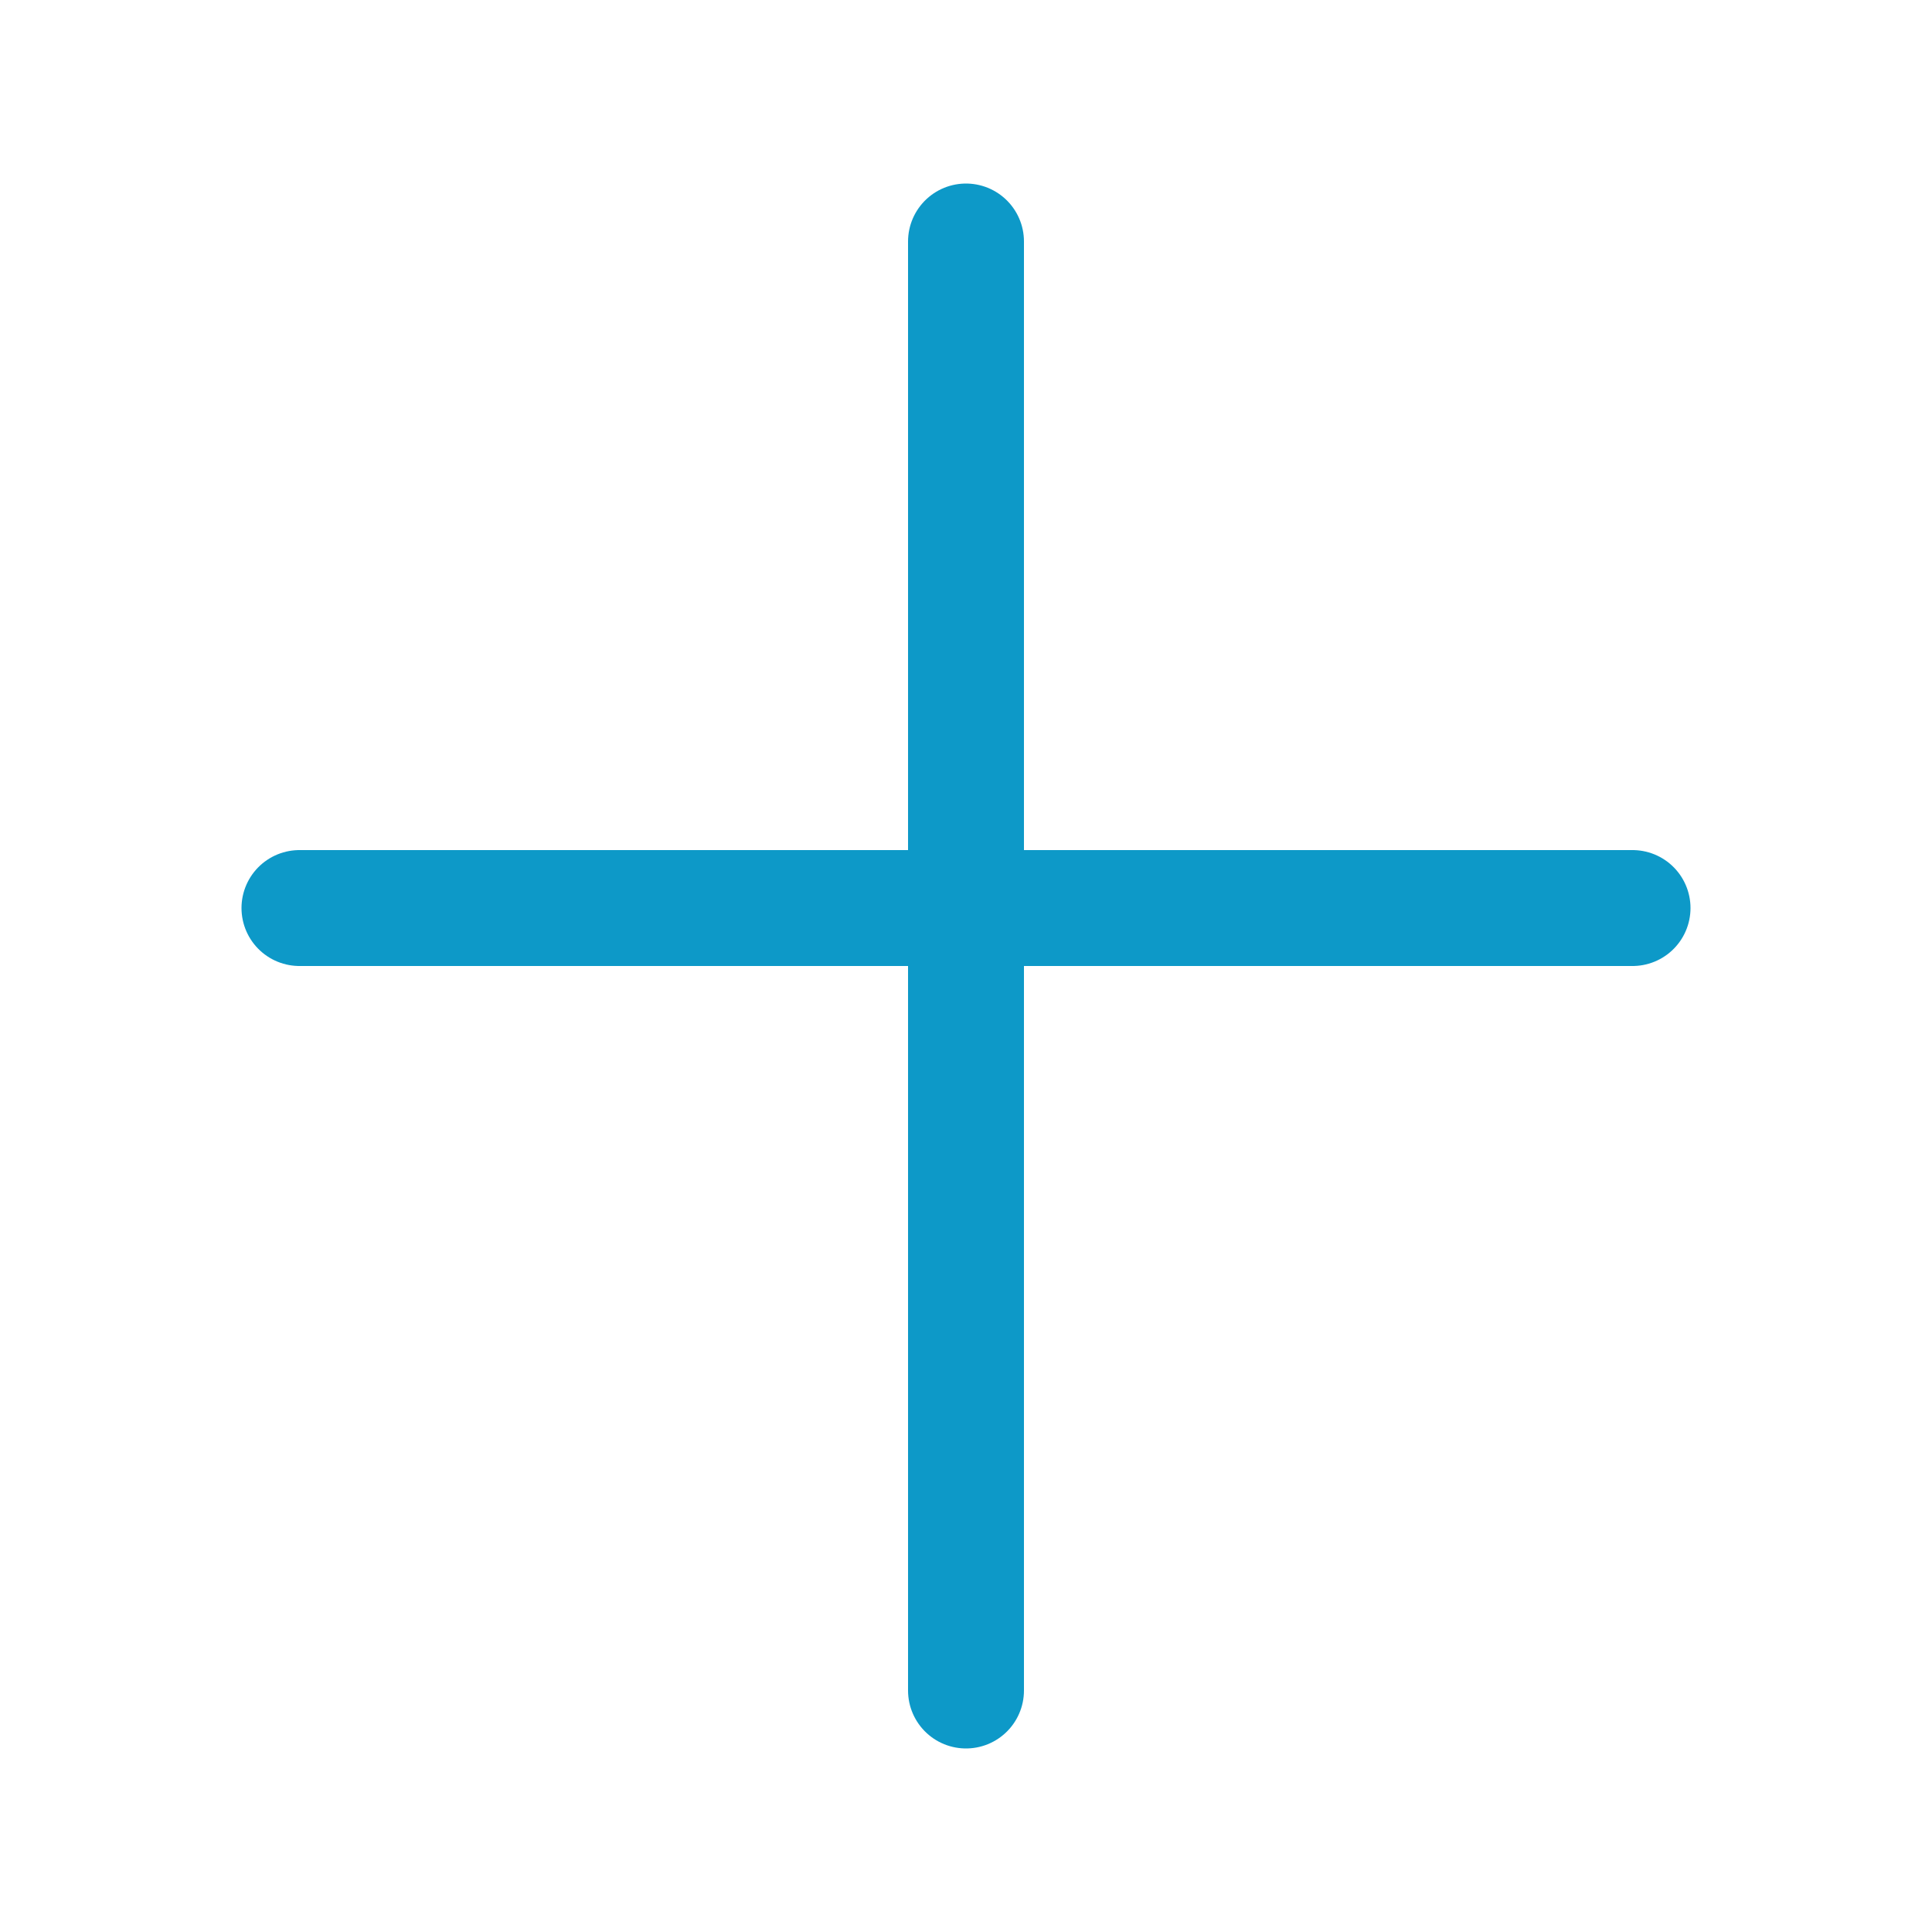
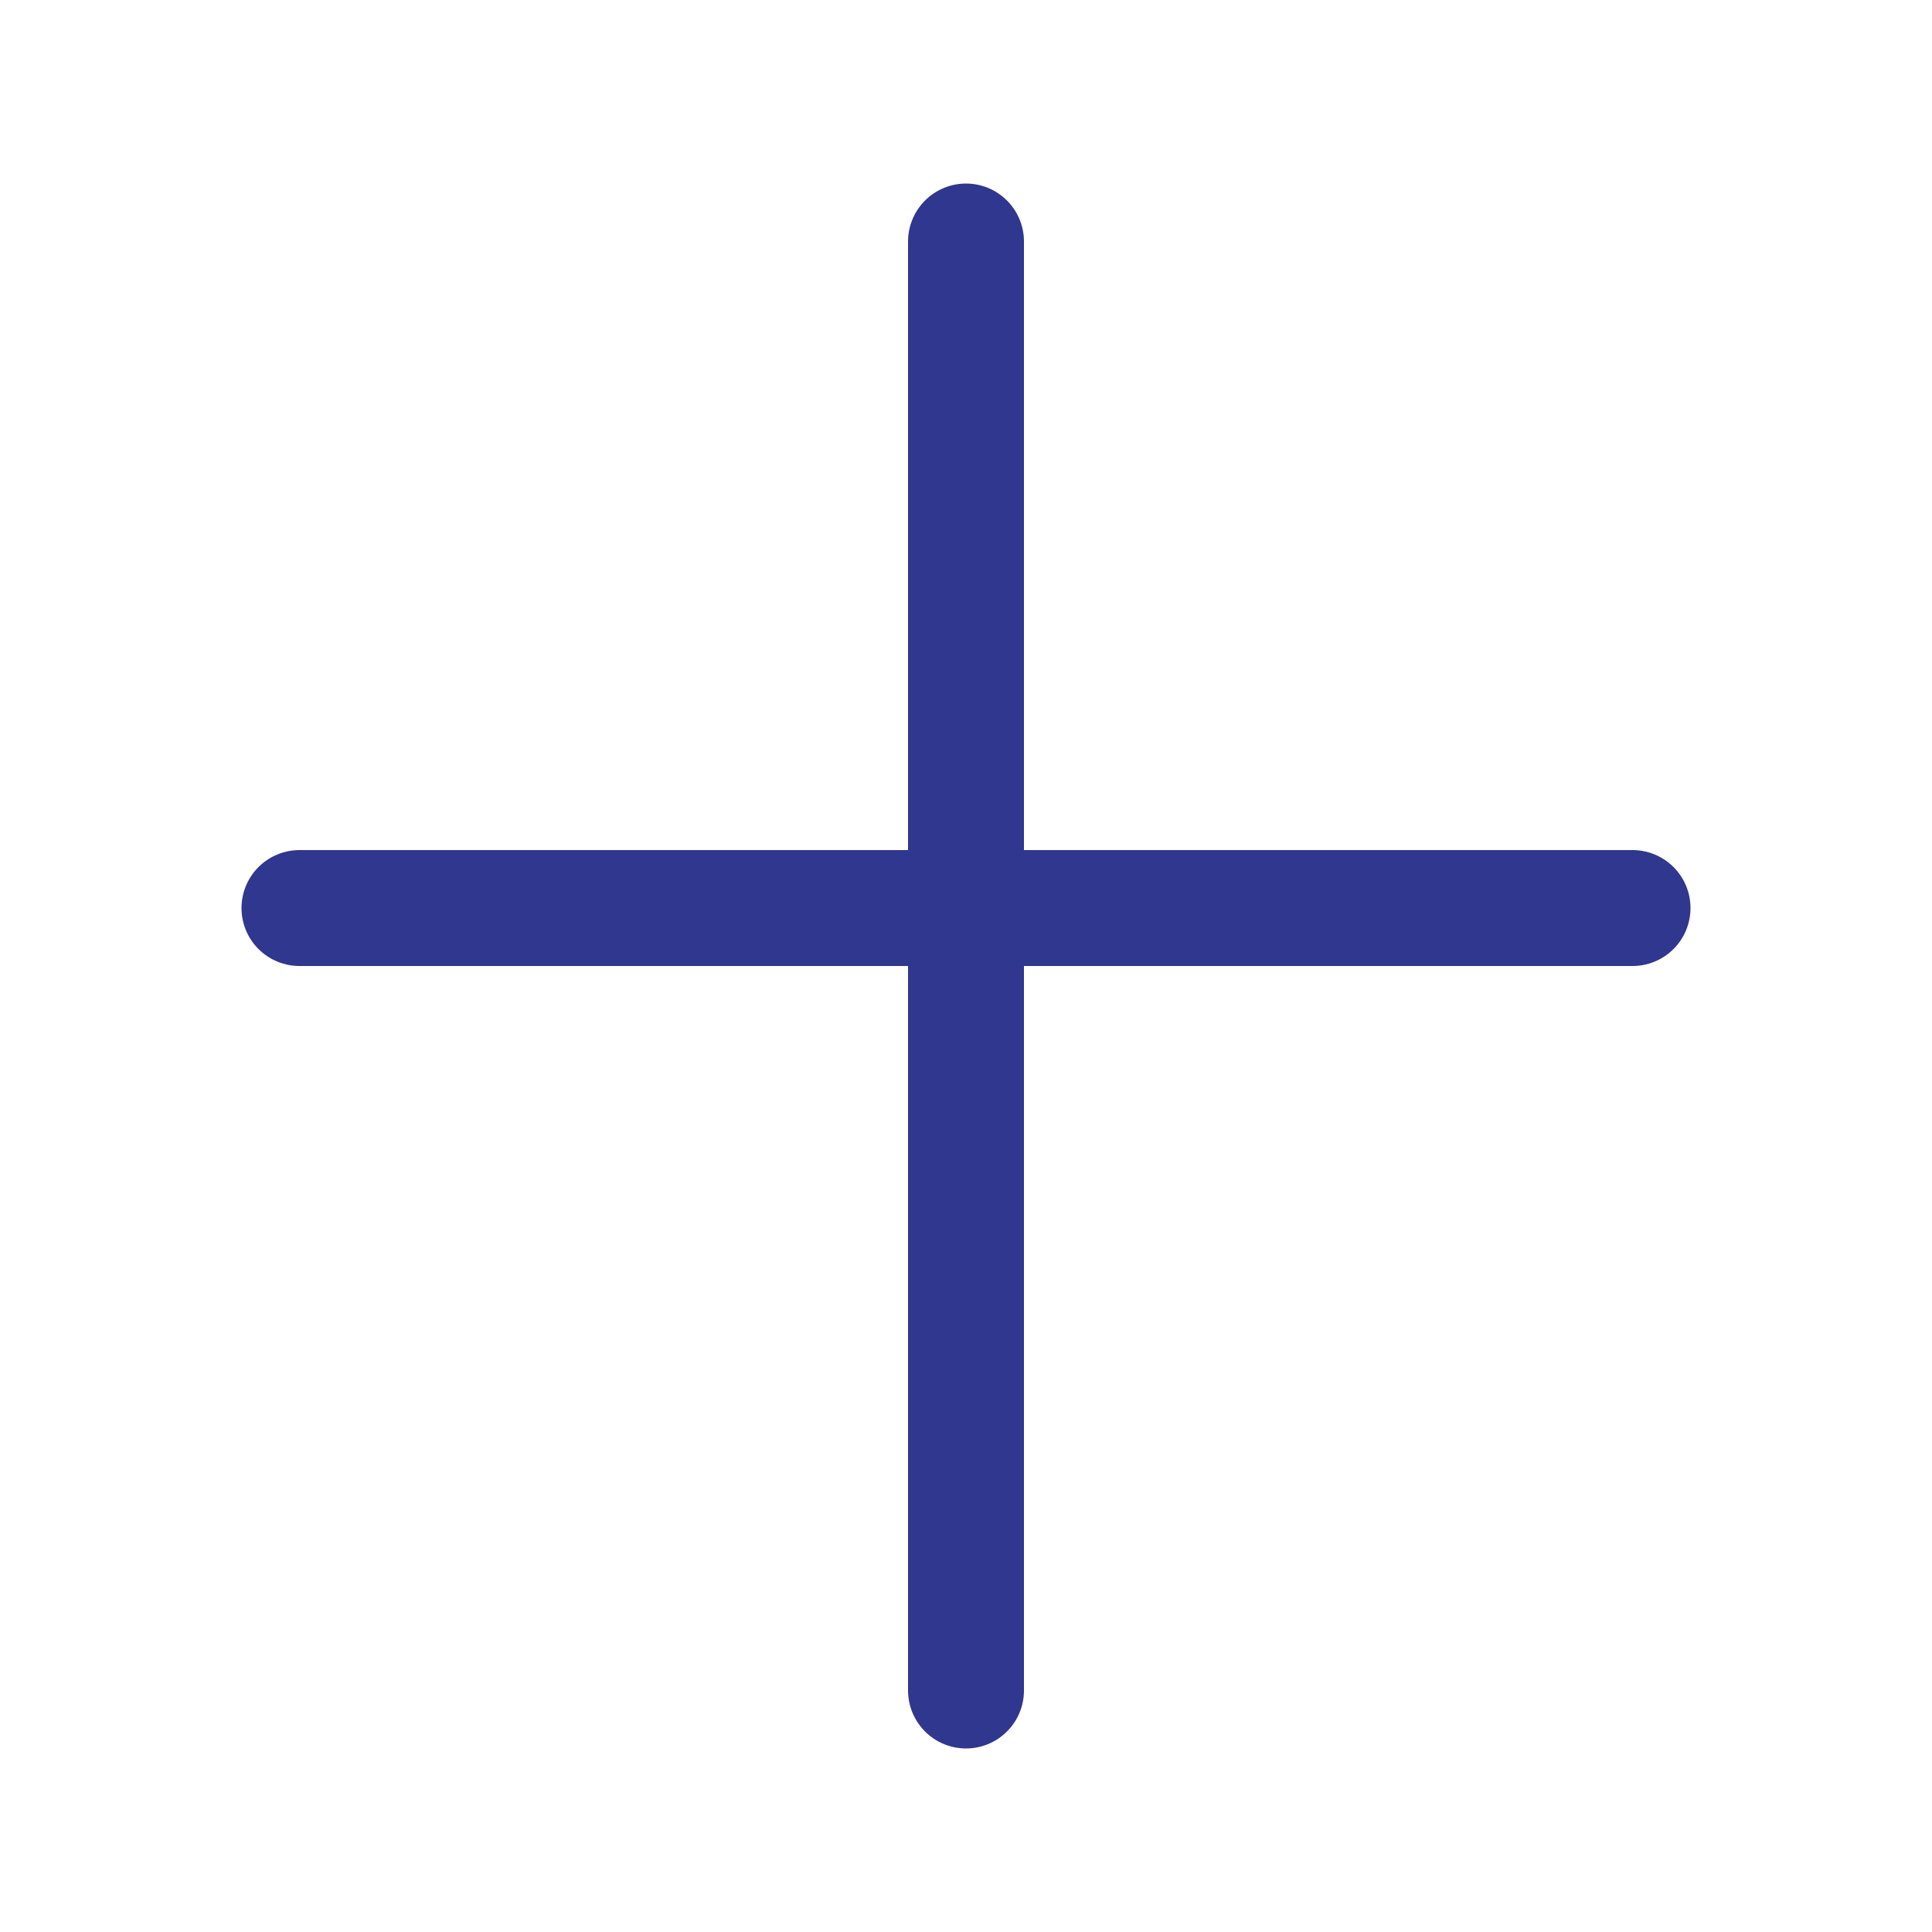
<svg xmlns="http://www.w3.org/2000/svg" width="20" height="20" viewBox="0 0 20 20" fill="none">
-   <line x1="3.1" y1="9.4" x2="16.9" y2="9.4" stroke="#0D99C8" stroke-width="1.2" stroke-linecap="round" />
-   <path d="M10 2.5L10 17.5" stroke="#0D99C8" stroke-width="1.2" stroke-linecap="round" />
+   <line x1="3.1" y1="9.4" x2="16.9" y2="9.4" stroke="#2F378F" stroke-width="1.2" stroke-linecap="round" />
+   <path d="M10 2.5L10 17.5" stroke="#2F378F" stroke-width="1.2" stroke-linecap="round" />
</svg>
